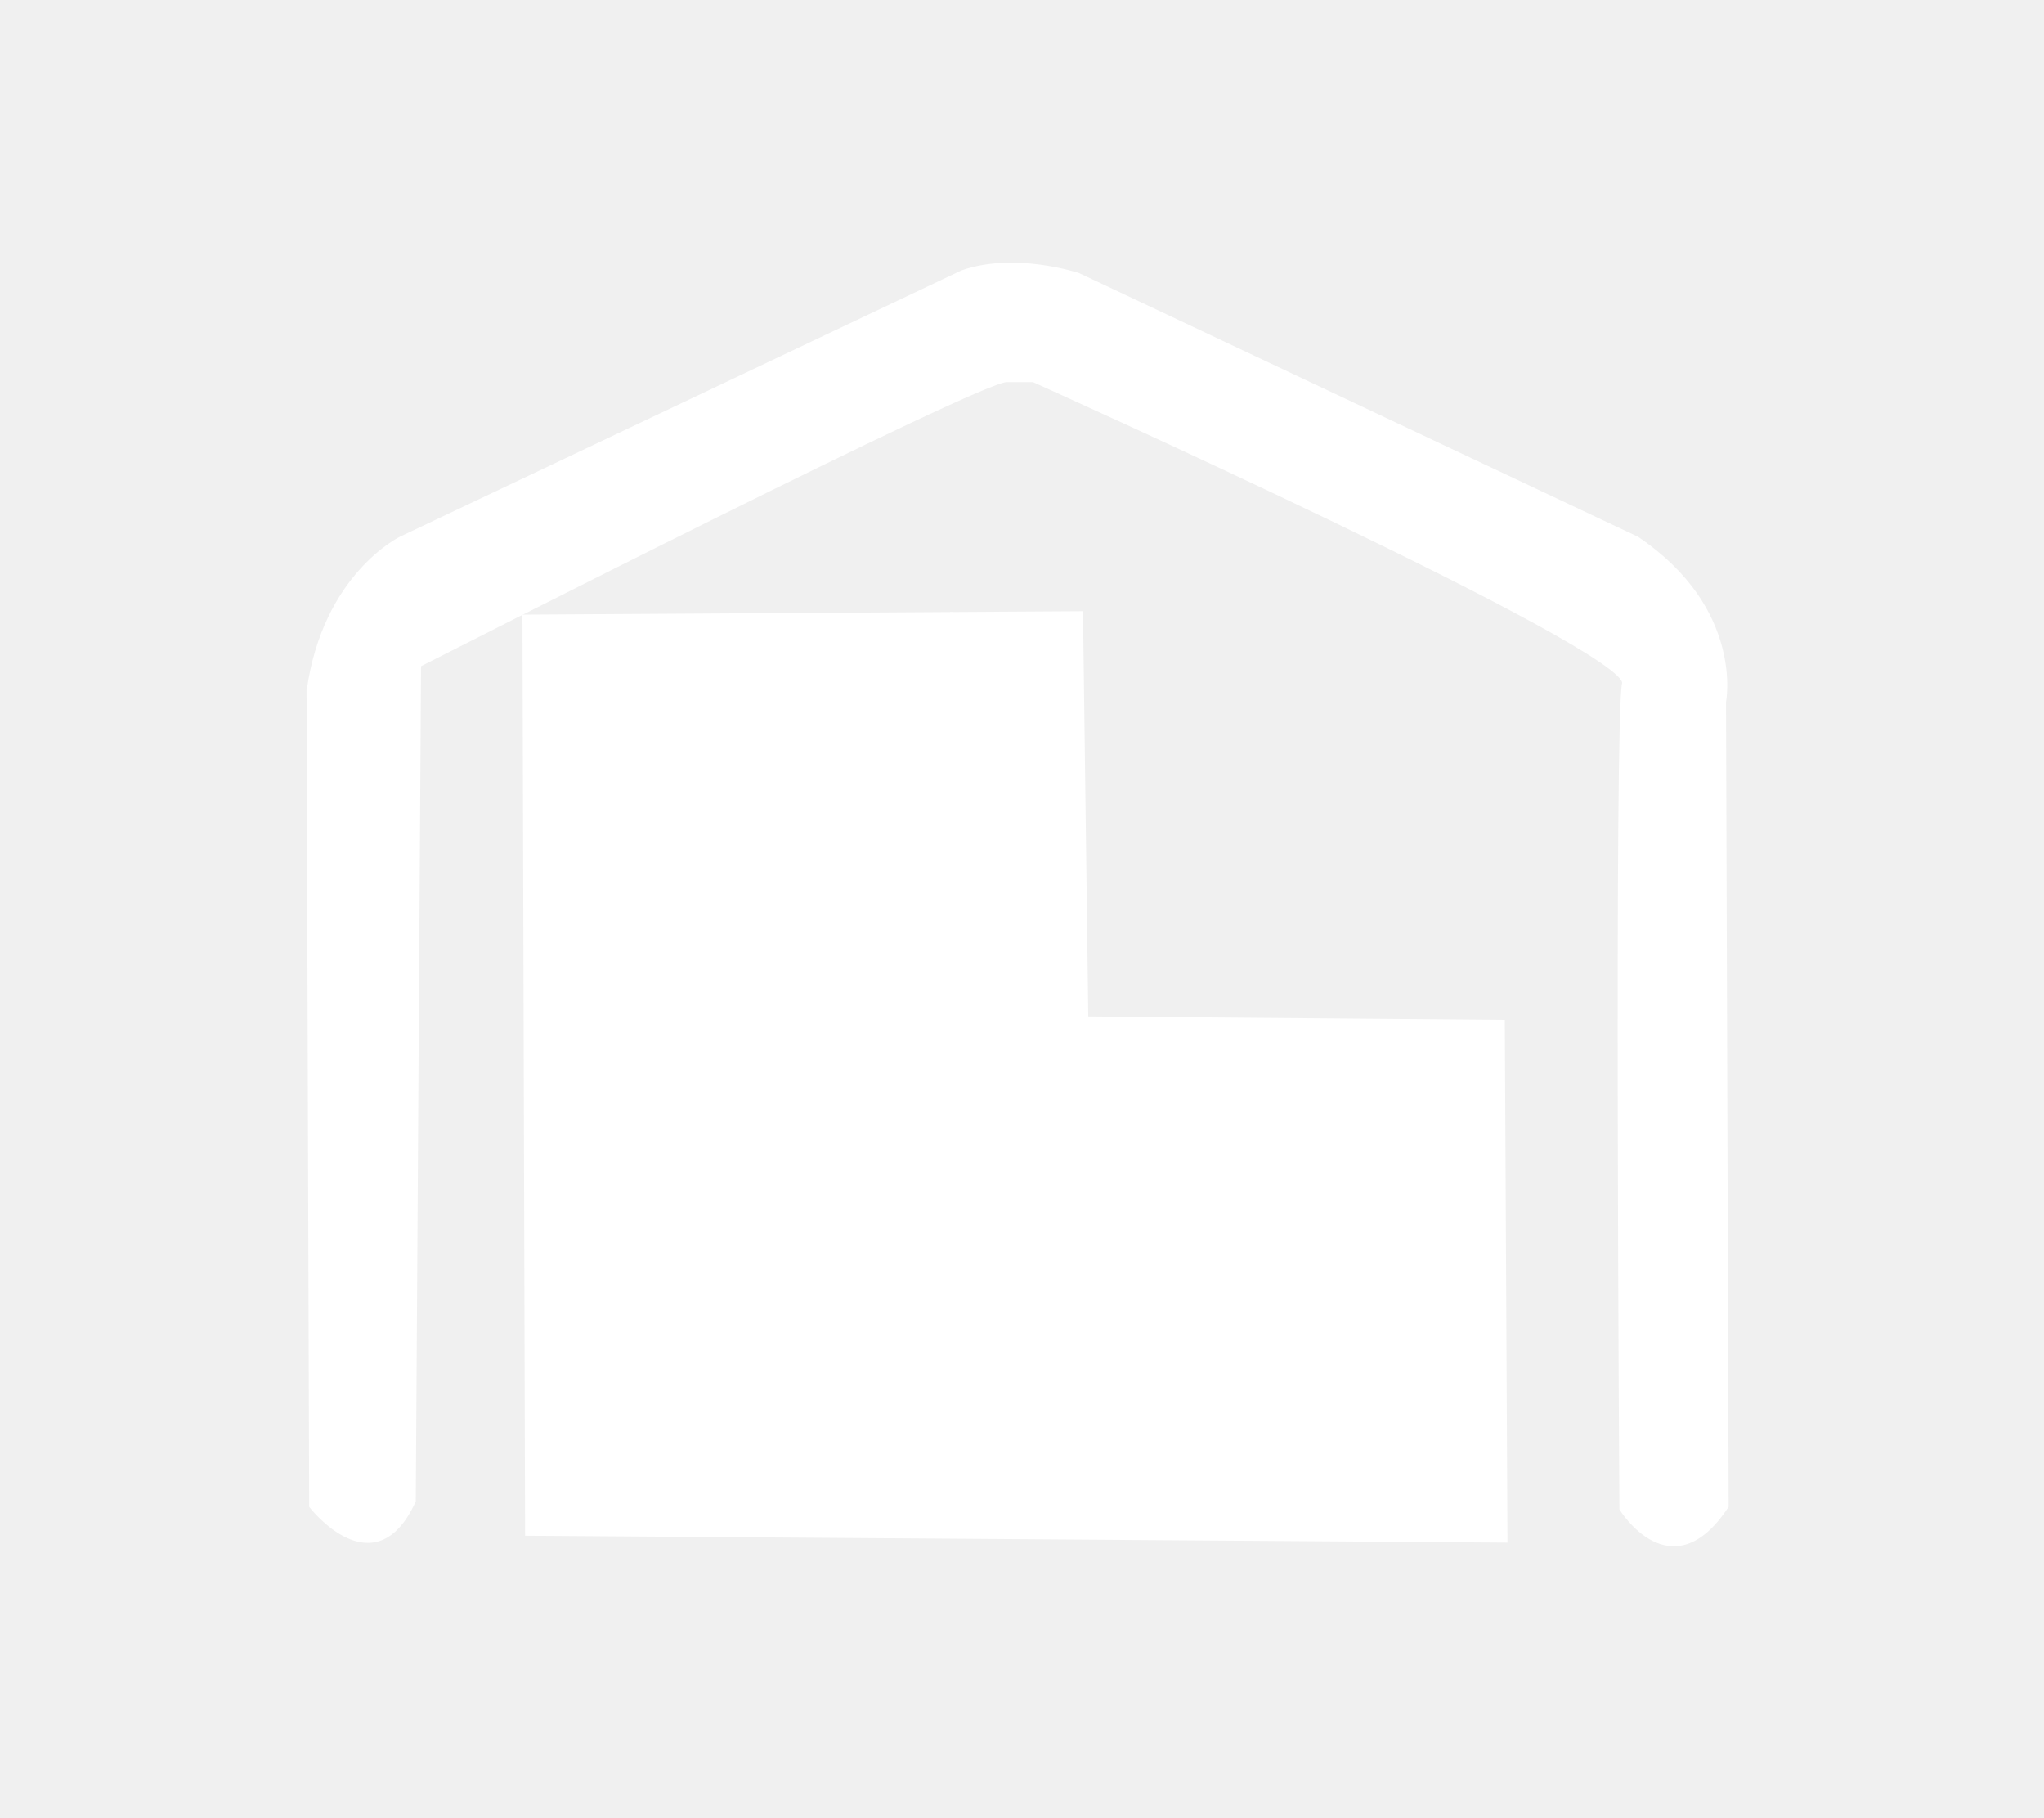
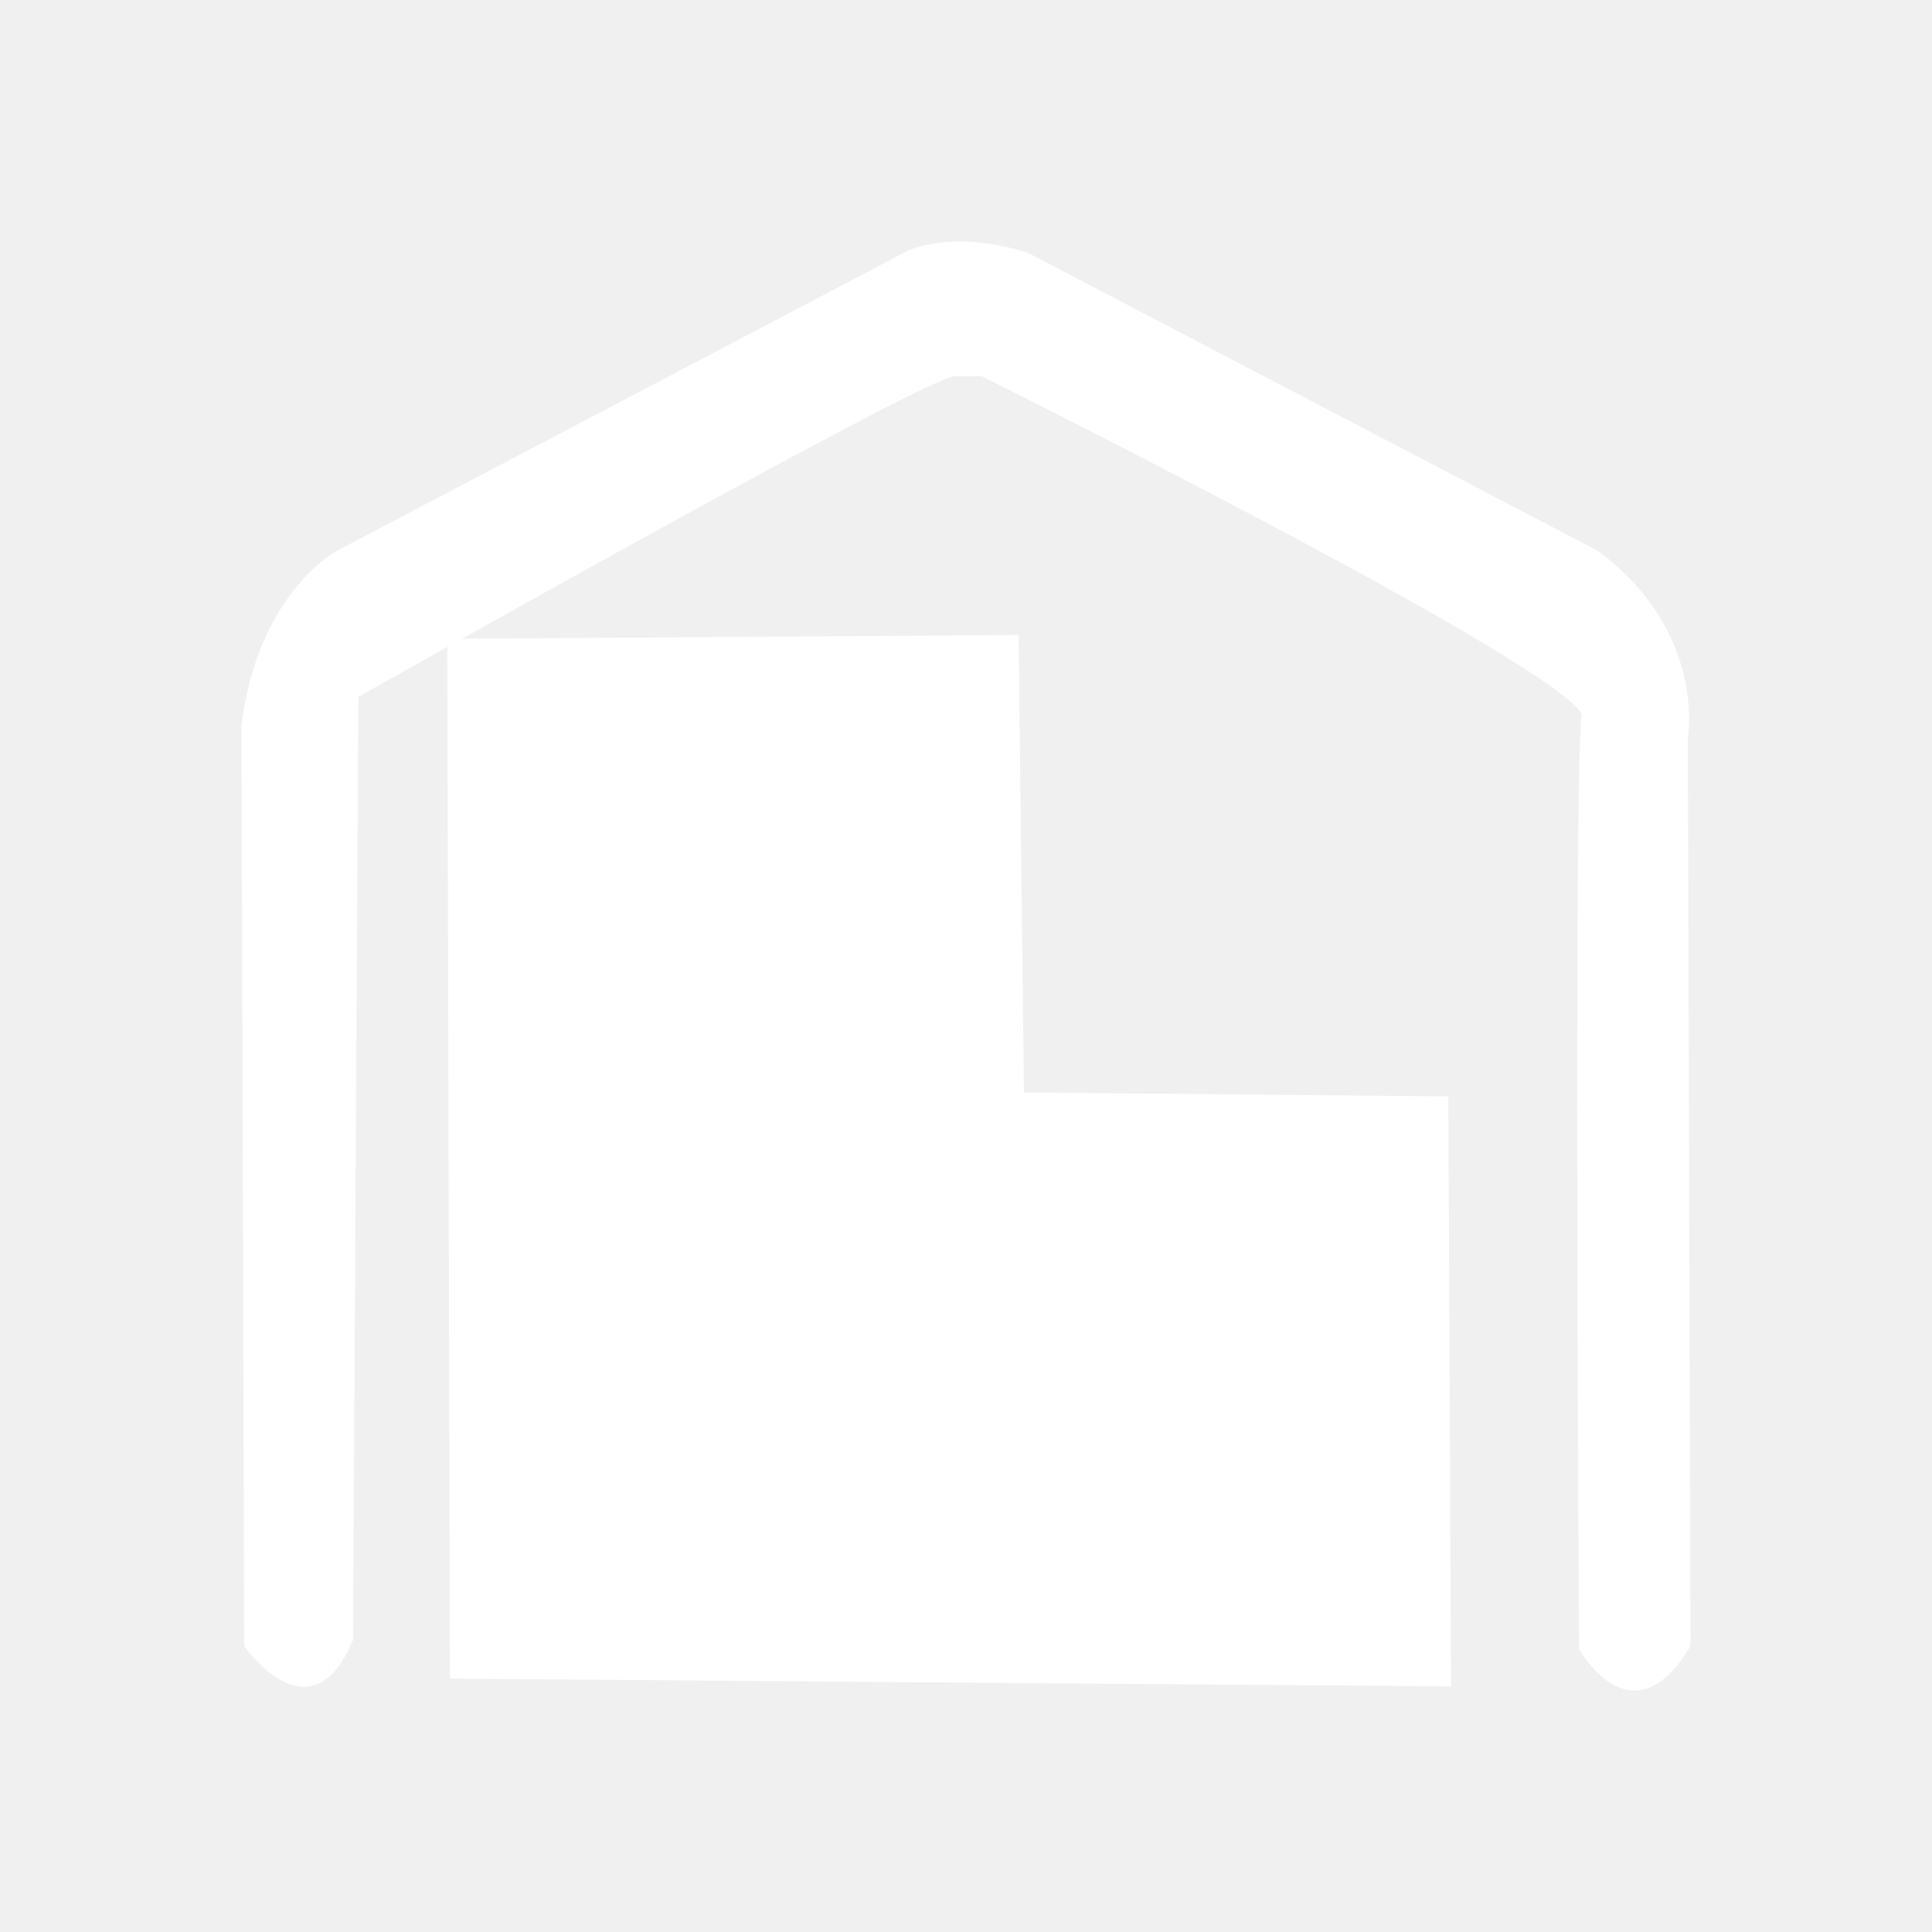
- <svg xmlns="http://www.w3.org/2000/svg" width="576mm" height="512mm" viewBox="0 0 576 512" version="1.1" id="svg8">
+ <svg xmlns="http://www.w3.org/2000/svg" width="200mm" height="200mm" viewBox="0 0 200 200" version="1.1" id="svg8">
  <defs id="defs2" />
-   <g id="layer1" transform="translate(0,215)">
-     <path style="fill:#ffffff;stroke:#ffffff;stroke-width:1.065;stroke-linecap:butt;stroke-linejoin:miter;stroke-miterlimit:4;stroke-dasharray:none;stroke-opacity:1" d="m 86.919,-20.216 0.743,229.554 c 0,0 17.829,23.03 28.973,-1.486 l 1.486,-235.497 c 7.345,-3.673 159.04,-81.006 165.665,-80.233 v 0 h 7.429 v 0 c 0,0 168.637,75.775 166.408,85.433 -2.229,9.658 -0.743,232.526 -0.743,232.526 0,0 14.115,23.03 29.716,-0.743 l -0.743,-226.583 c 0,0 5.2,-26.001 -24.515,-46.059 L 303.844,-137.593 c 0,0 -17.829,-5.943 -32.687,-0.743 l -158.236,75.032 c 0,0 -21.544,10.401 -26.001,43.088 z" id="path830" />
-     <path style="fill:#ffffff;stroke:#ffffff;stroke-width:1.215;stroke-linecap:butt;stroke-linejoin:miter;stroke-miterlimit:4;stroke-dasharray:none;stroke-opacity:1" d="m 148.579,217.061 -0.743,-258.297 156.751,-0.967 1.486,114.154 117.377,0.967 0.743,146.078 z" id="path834" />
-     <path style="fill:#ffffff;stroke:#ffffff;stroke-width:1;stroke-linecap:butt;stroke-linejoin:miter;stroke-opacity:1;stroke-miterlimit:4;stroke-dasharray:none" d="m 268.185,-42.502 0.743,92.862 -62.403,0.743 -8.915,-37.888 c 0,0 2.972,34.916 -15.601,35.659 -18.572,0.743 -34.173,0.743 -34.173,0.743" id="path838" />
-     <path style="fill:#ffffff;stroke:#ffffff;stroke-width:1;stroke-linecap:butt;stroke-linejoin:miter;stroke-opacity:1;stroke-miterlimit:4;stroke-dasharray:none" d="m 176.066,139.507 h 100.291 l 0.743,45.317 -99.548,0.743 z" id="path840" />
-     <path style="fill:#ffffff;stroke:#ffffff;stroke-width:1;stroke-linecap:butt;stroke-linejoin:miter;stroke-miterlimit:4;stroke-dasharray:none;stroke-opacity:1" d="m 306.076,141.733 h 100.291 l 0.743,45.317 -99.548,0.743 z" id="path840-3" />
+   <g id="layer1" transform="translate(0,-97)">
+     <path style="fill:#ffffff;stroke:#ffffff;stroke-width:0.42;stroke-linecap:butt;stroke-linejoin:miter;stroke-miterlimit:4;stroke-dasharray:none;stroke-opacity:1;fill-opacity:0.99" d="m 25.21,172.097 0.278,95.23 c 0,0 6.673,9.554 10.843,-0.616 l 0.556,-97.696 c 2.749,-1.524 59.521,-33.605 62.001,-33.284 v 0 H 101.668 v 0 c 0,0 63.113,31.435 62.279,35.442 -0.834,4.006 -0.278,96.463 -0.278,96.463 0,0 5.283,9.554 11.121,-0.308 l -0.278,-93.998 c 0,0 1.946,-10.787 -9.175,-19.108 l -58.942,-30.819 c 0,0 -6.673,-2.466 -12.233,-0.308 l -59.22,31.127 c 0,0 -8.063,4.315 -9.731,17.875 z" id="path830" />
+     <path style="fill:#ffffff;stroke:#ffffff;stroke-width:0.479;stroke-linecap:butt;stroke-linejoin:miter;stroke-miterlimit:4;stroke-dasharray:none;stroke-opacity:1;fill-opacity:0.99" d="m 46.819,270.531 -0.278,-107.154 58.664,-0.401 0.556,47.357 43.929,0.401 0.278,60.6 z" id="path834" />
+     <path style="fill:#ffffff;stroke:#ffffff;stroke-width:0.394;stroke-linecap:butt;stroke-linejoin:miter;stroke-miterlimit:4;stroke-dasharray:none;stroke-opacity:1;fill-opacity:0.99" d="m 91.582,162.852 0.278,38.523 -23.355,0.308 -3.336,-15.718 c 0,0 1.112,14.485 -5.839,14.793 -6.951,0.308 -12.789,0.308 -12.789,0.308" id="path838" />
+     <path style="fill:#ffffff;stroke:#ffffff;stroke-width:0.394;stroke-linecap:butt;stroke-linejoin:miter;stroke-miterlimit:4;stroke-dasharray:none;stroke-opacity:1;fill-opacity:0.99" d="m 57.106,238.358 h 37.534 l 0.278,18.799 -37.256,0.308 z" id="path840" />
+     <path style="fill:#ffffff;stroke:#ffffff;stroke-width:0.394;stroke-linecap:butt;stroke-linejoin:miter;stroke-miterlimit:4;stroke-dasharray:none;stroke-opacity:1;fill-opacity:0.99" d="m 105.763,239.282 h 37.534 l 0.278,18.799 -37.256,0.308 z" id="path840-3" />
  </g>
</svg>
